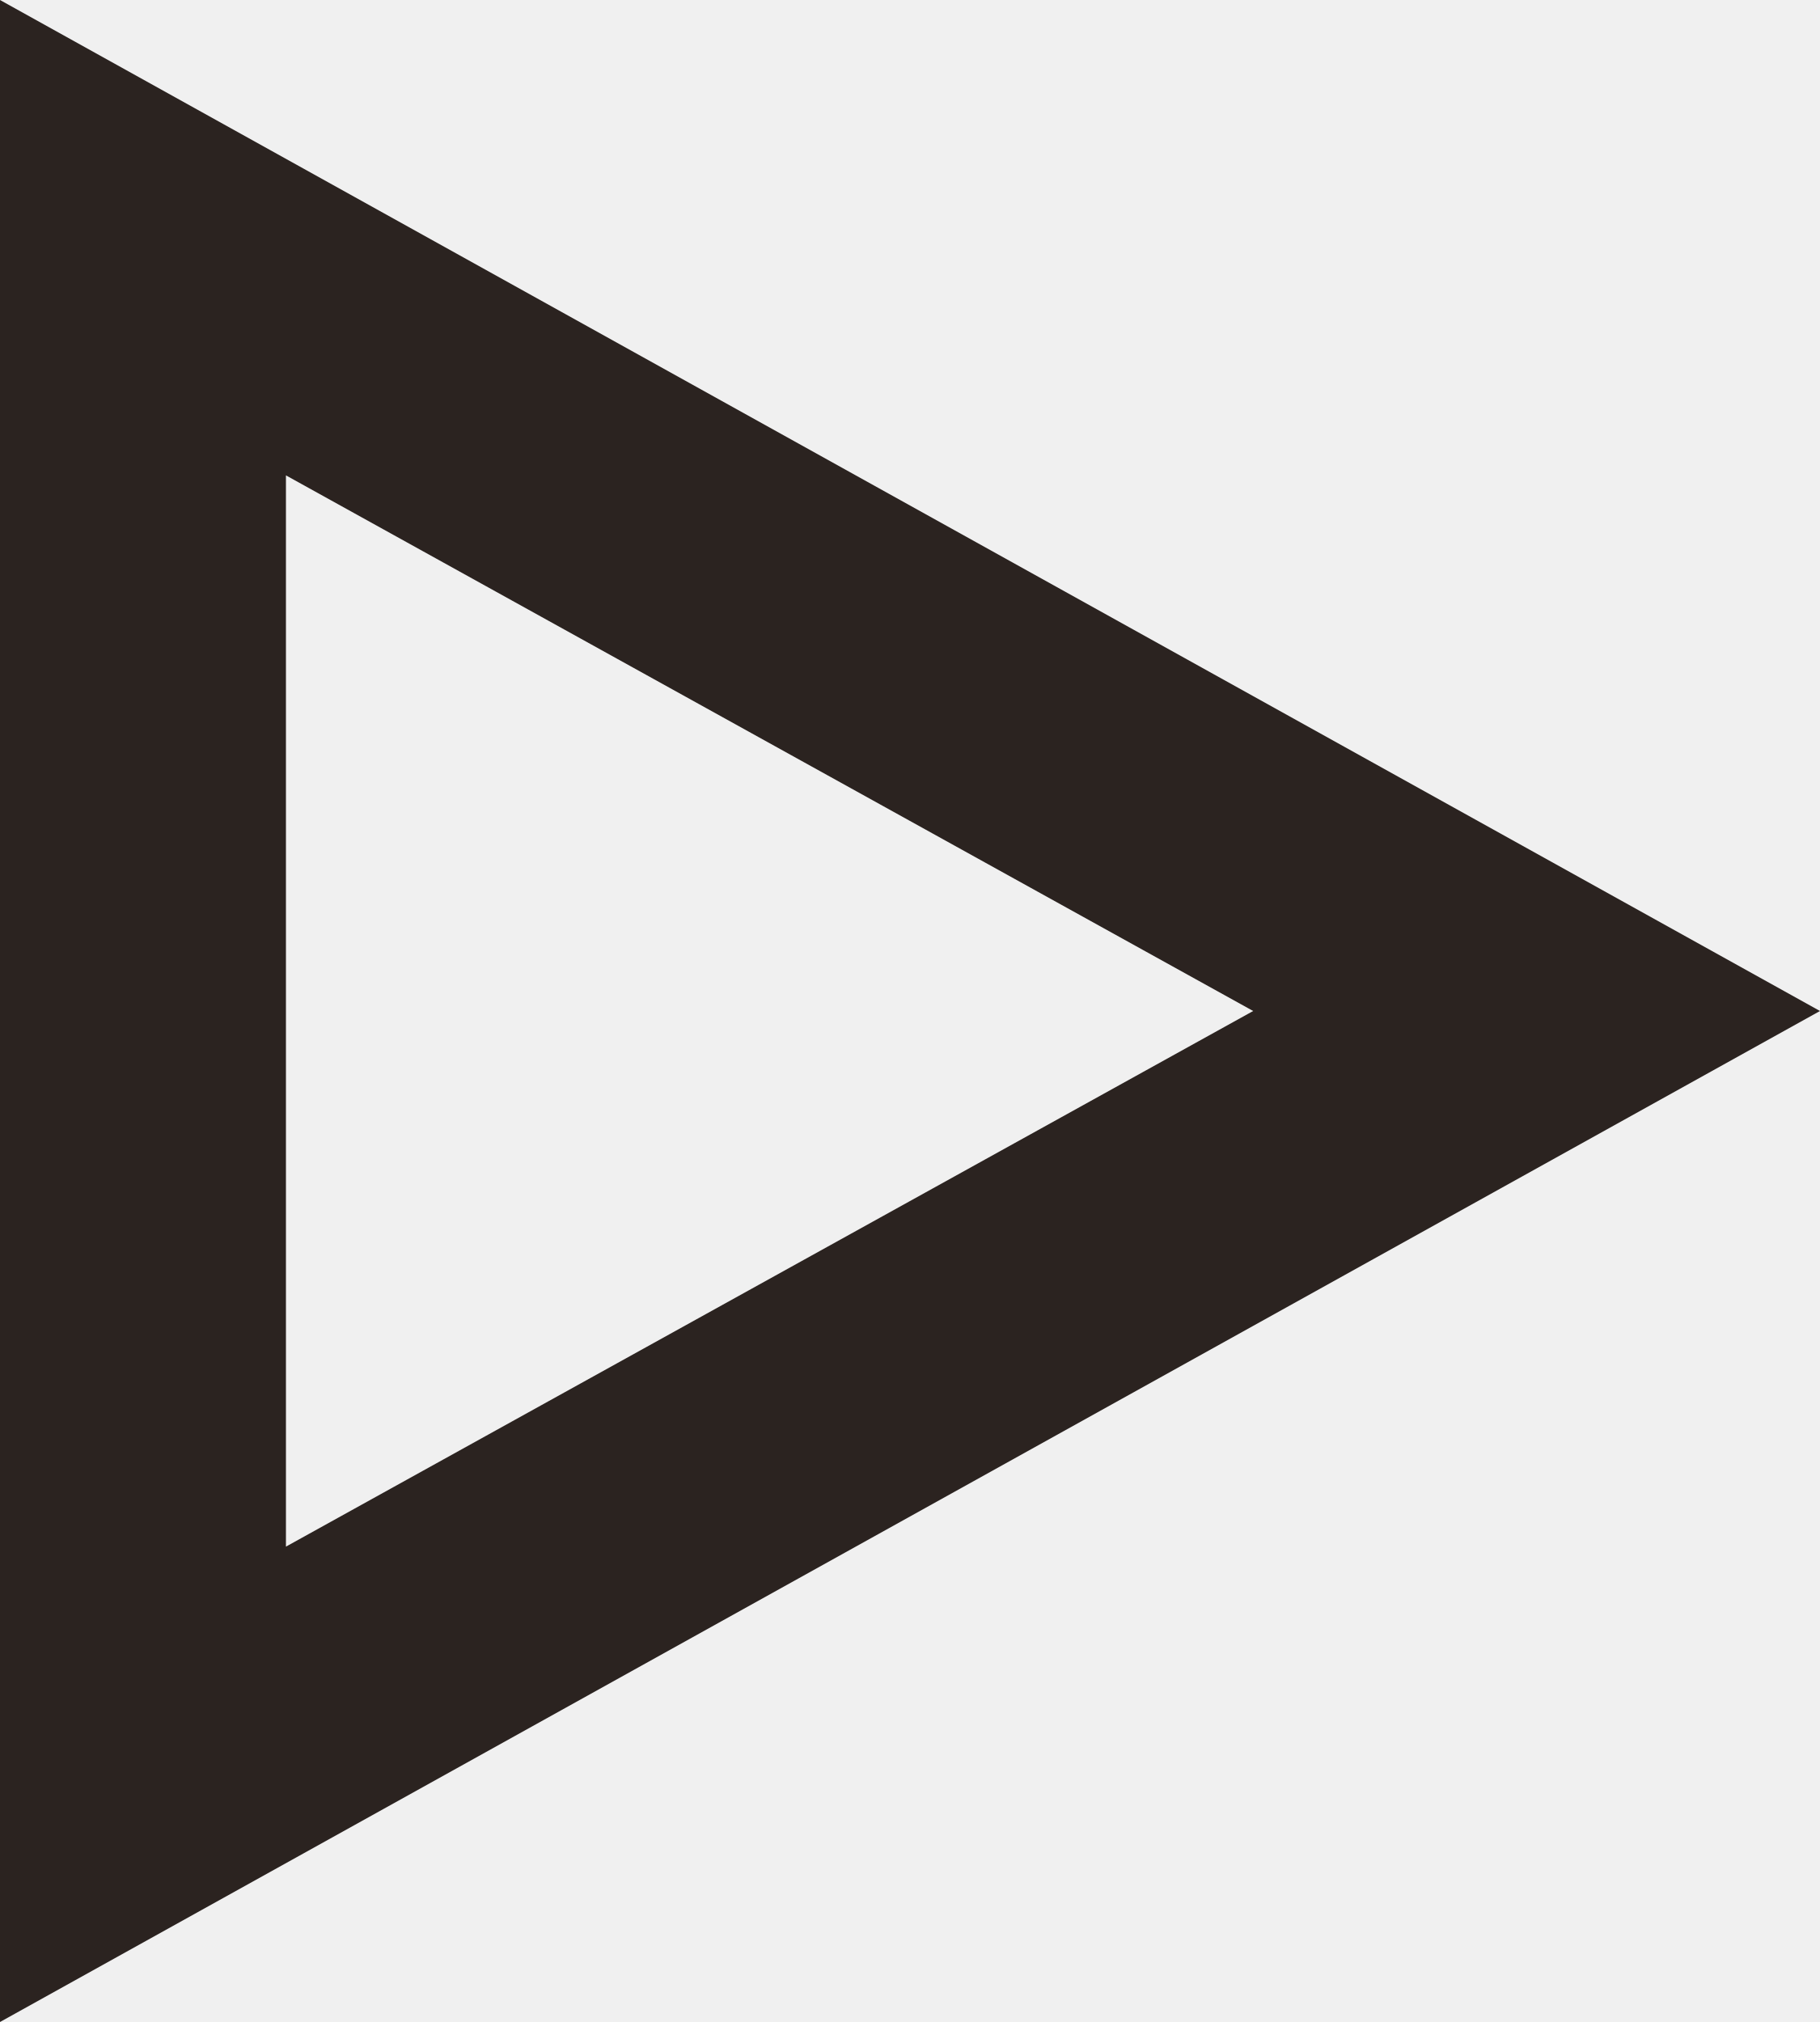
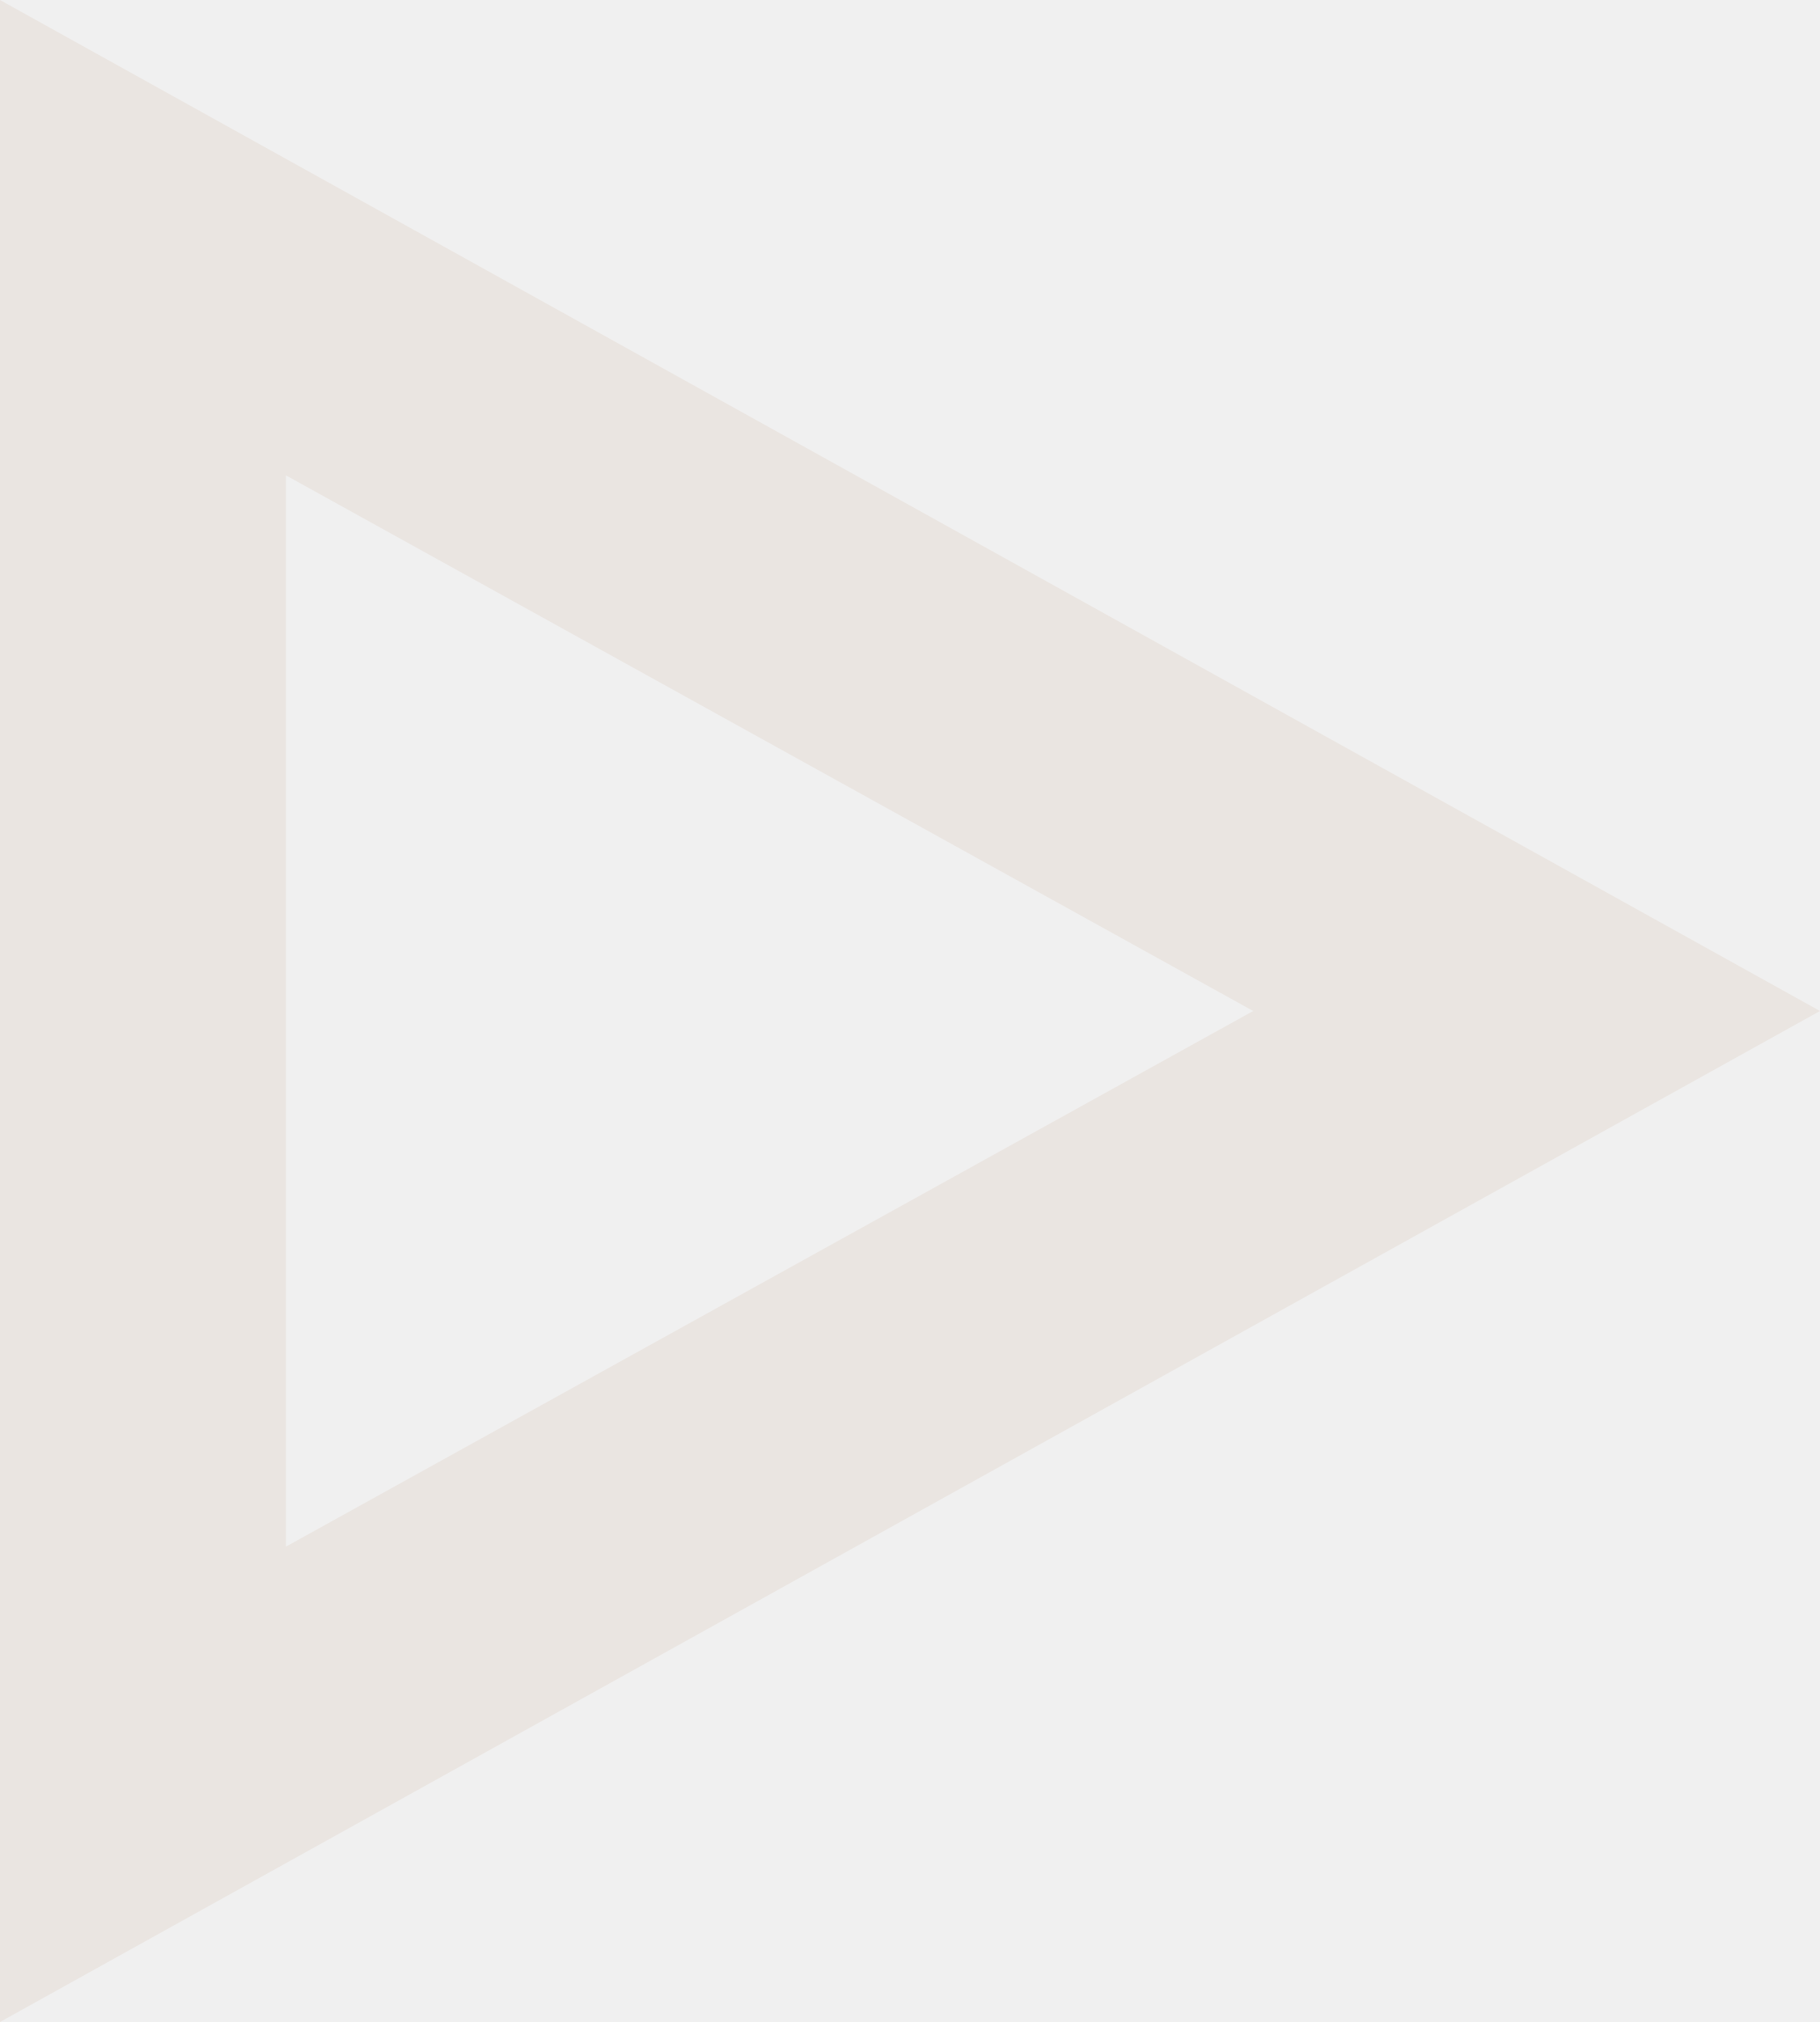
<svg xmlns="http://www.w3.org/2000/svg" width="9" height="10" viewBox="0 0 9 10" fill="none">
  <g clip-path="url(#clip0)">
-     <path d="M0 10L1.74846e-06 0L9 5L0 10ZM1.414 7.649L6.197 5L1.414 2.351L1.414 7.649Z" fill="#2B2320" />
+     <path d="M0 10L1.74846e-06 0L9 5L0 10ZM1.414 7.649L6.197 5L1.414 2.351L1.414 7.649Z" fill="#EAE5E1" />
  </g>
  <defs>
    <clipPath id="clip0">
      <rect width="9" height="10" transform="matrix(1 1.74846e-07 1.74846e-07 -1 0 10)" fill="white" />
    </clipPath>
  </defs>
</svg>
